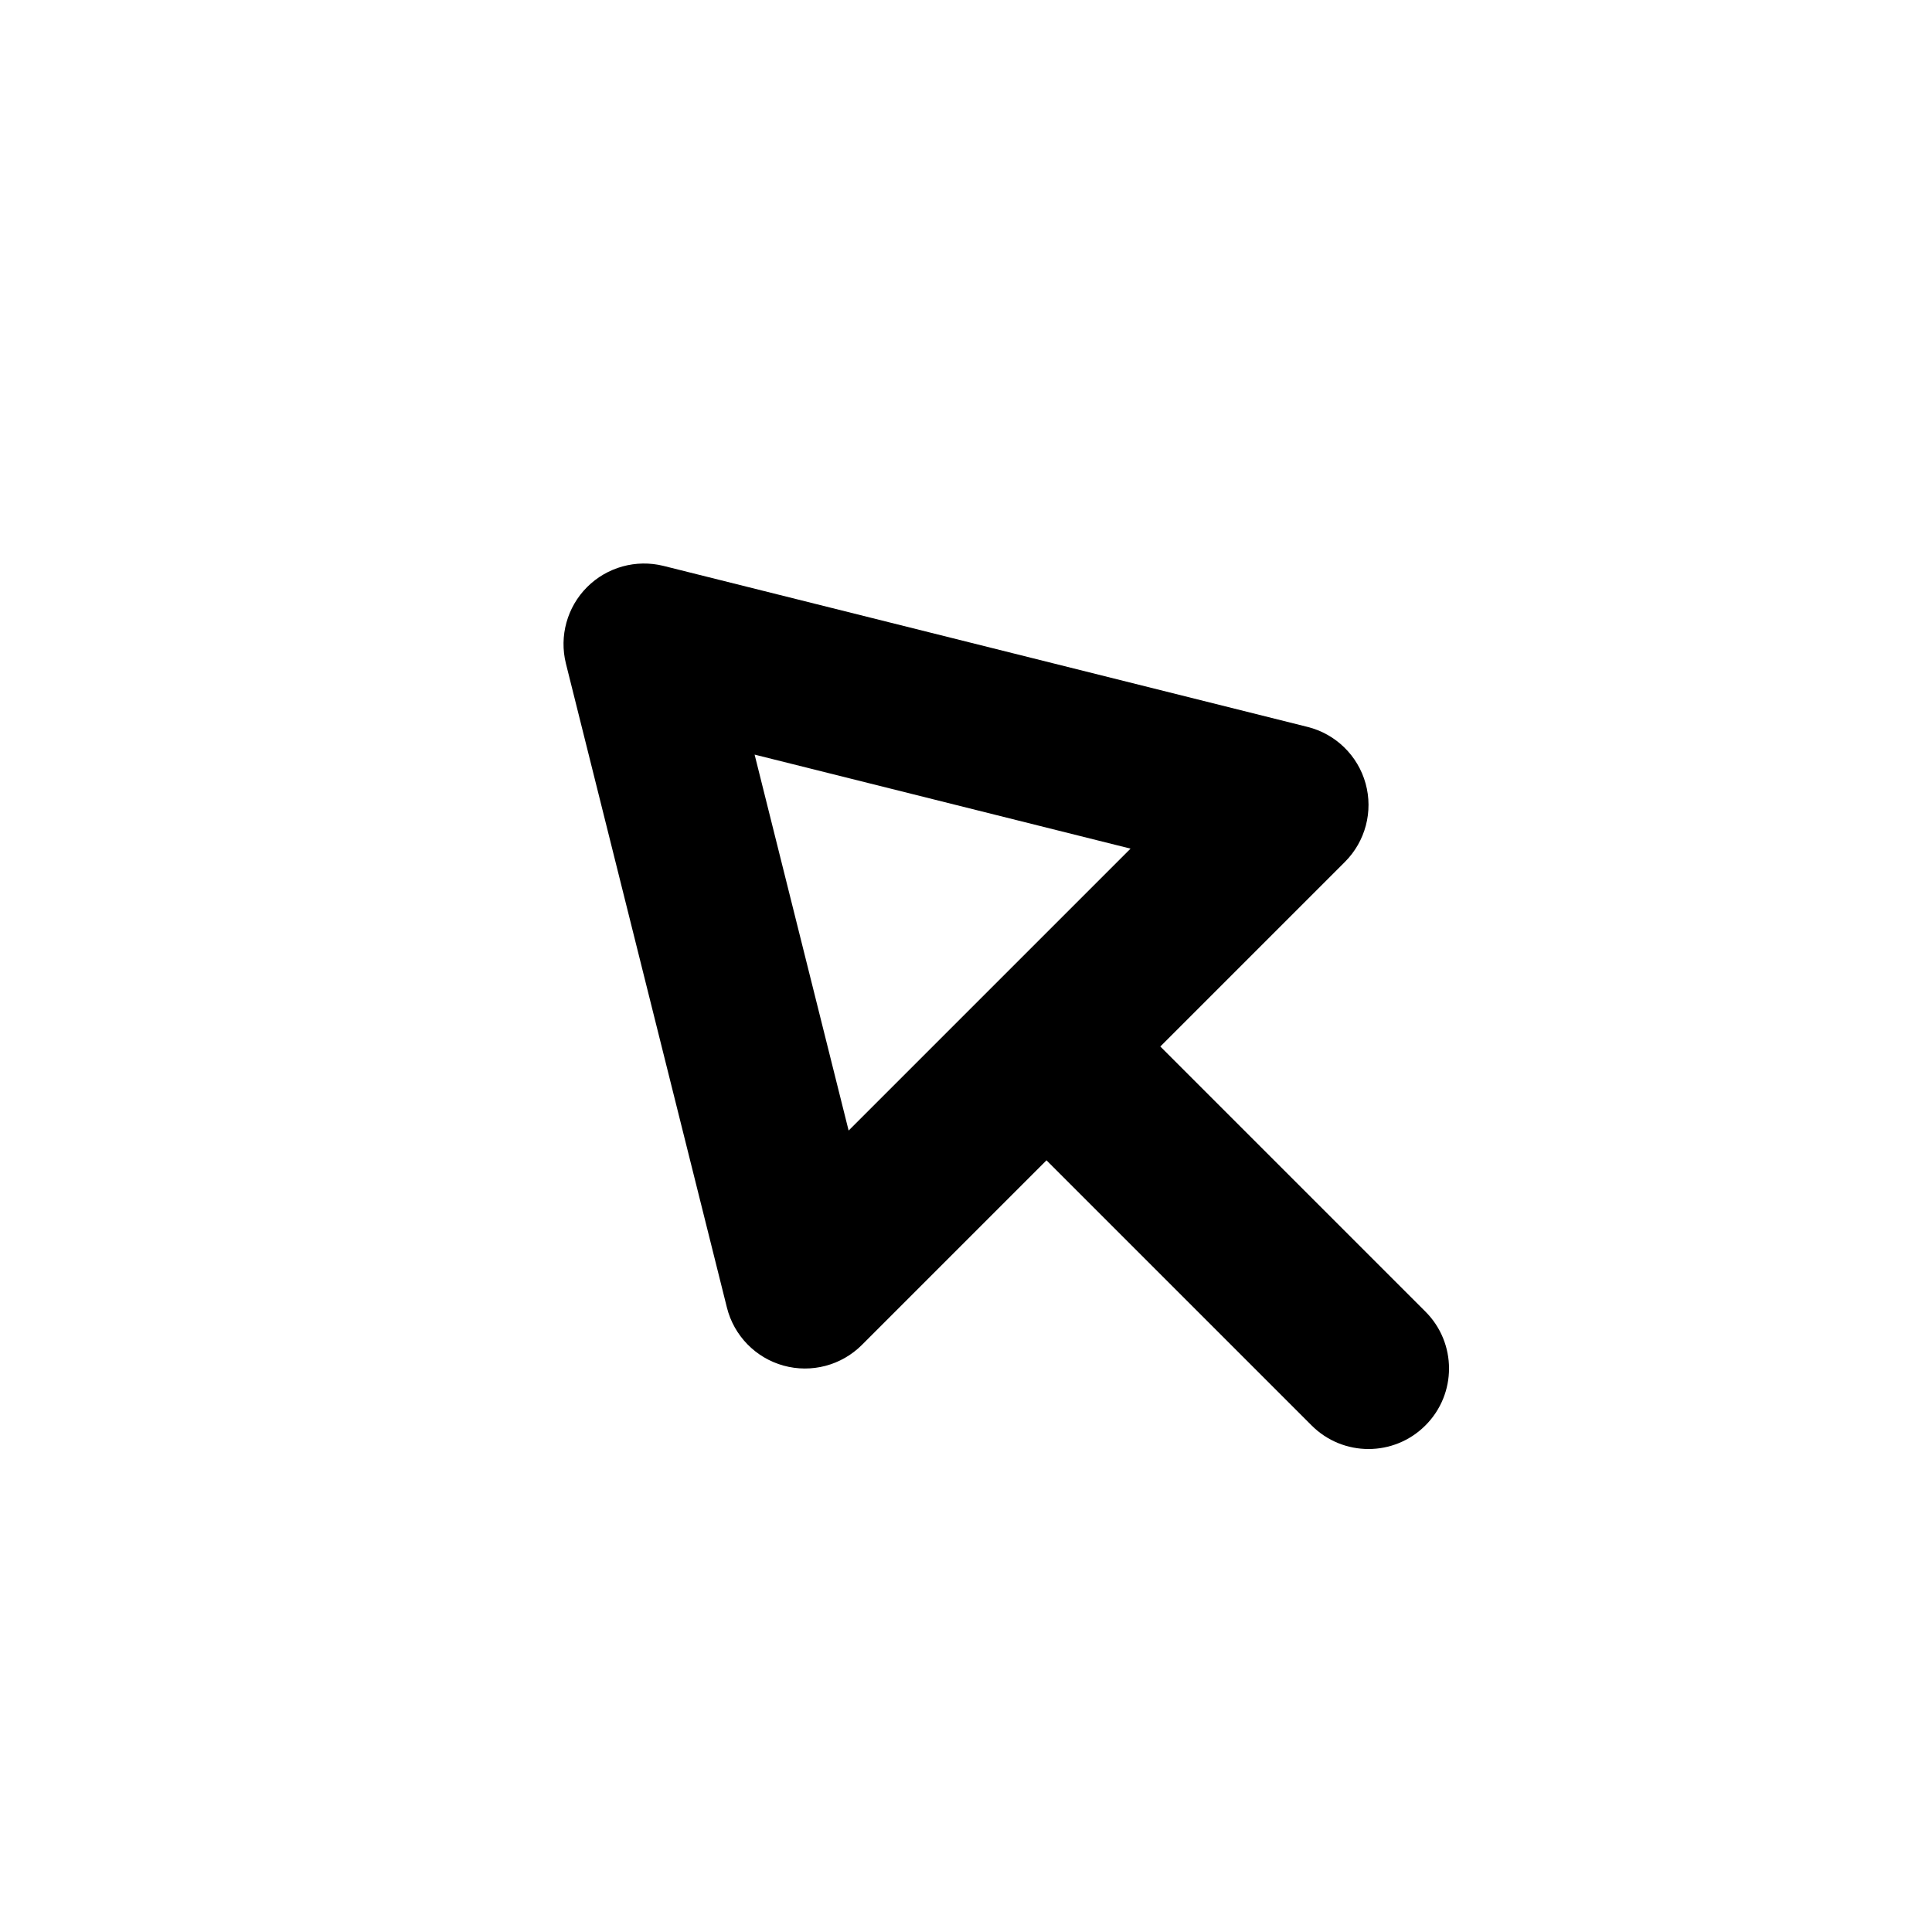
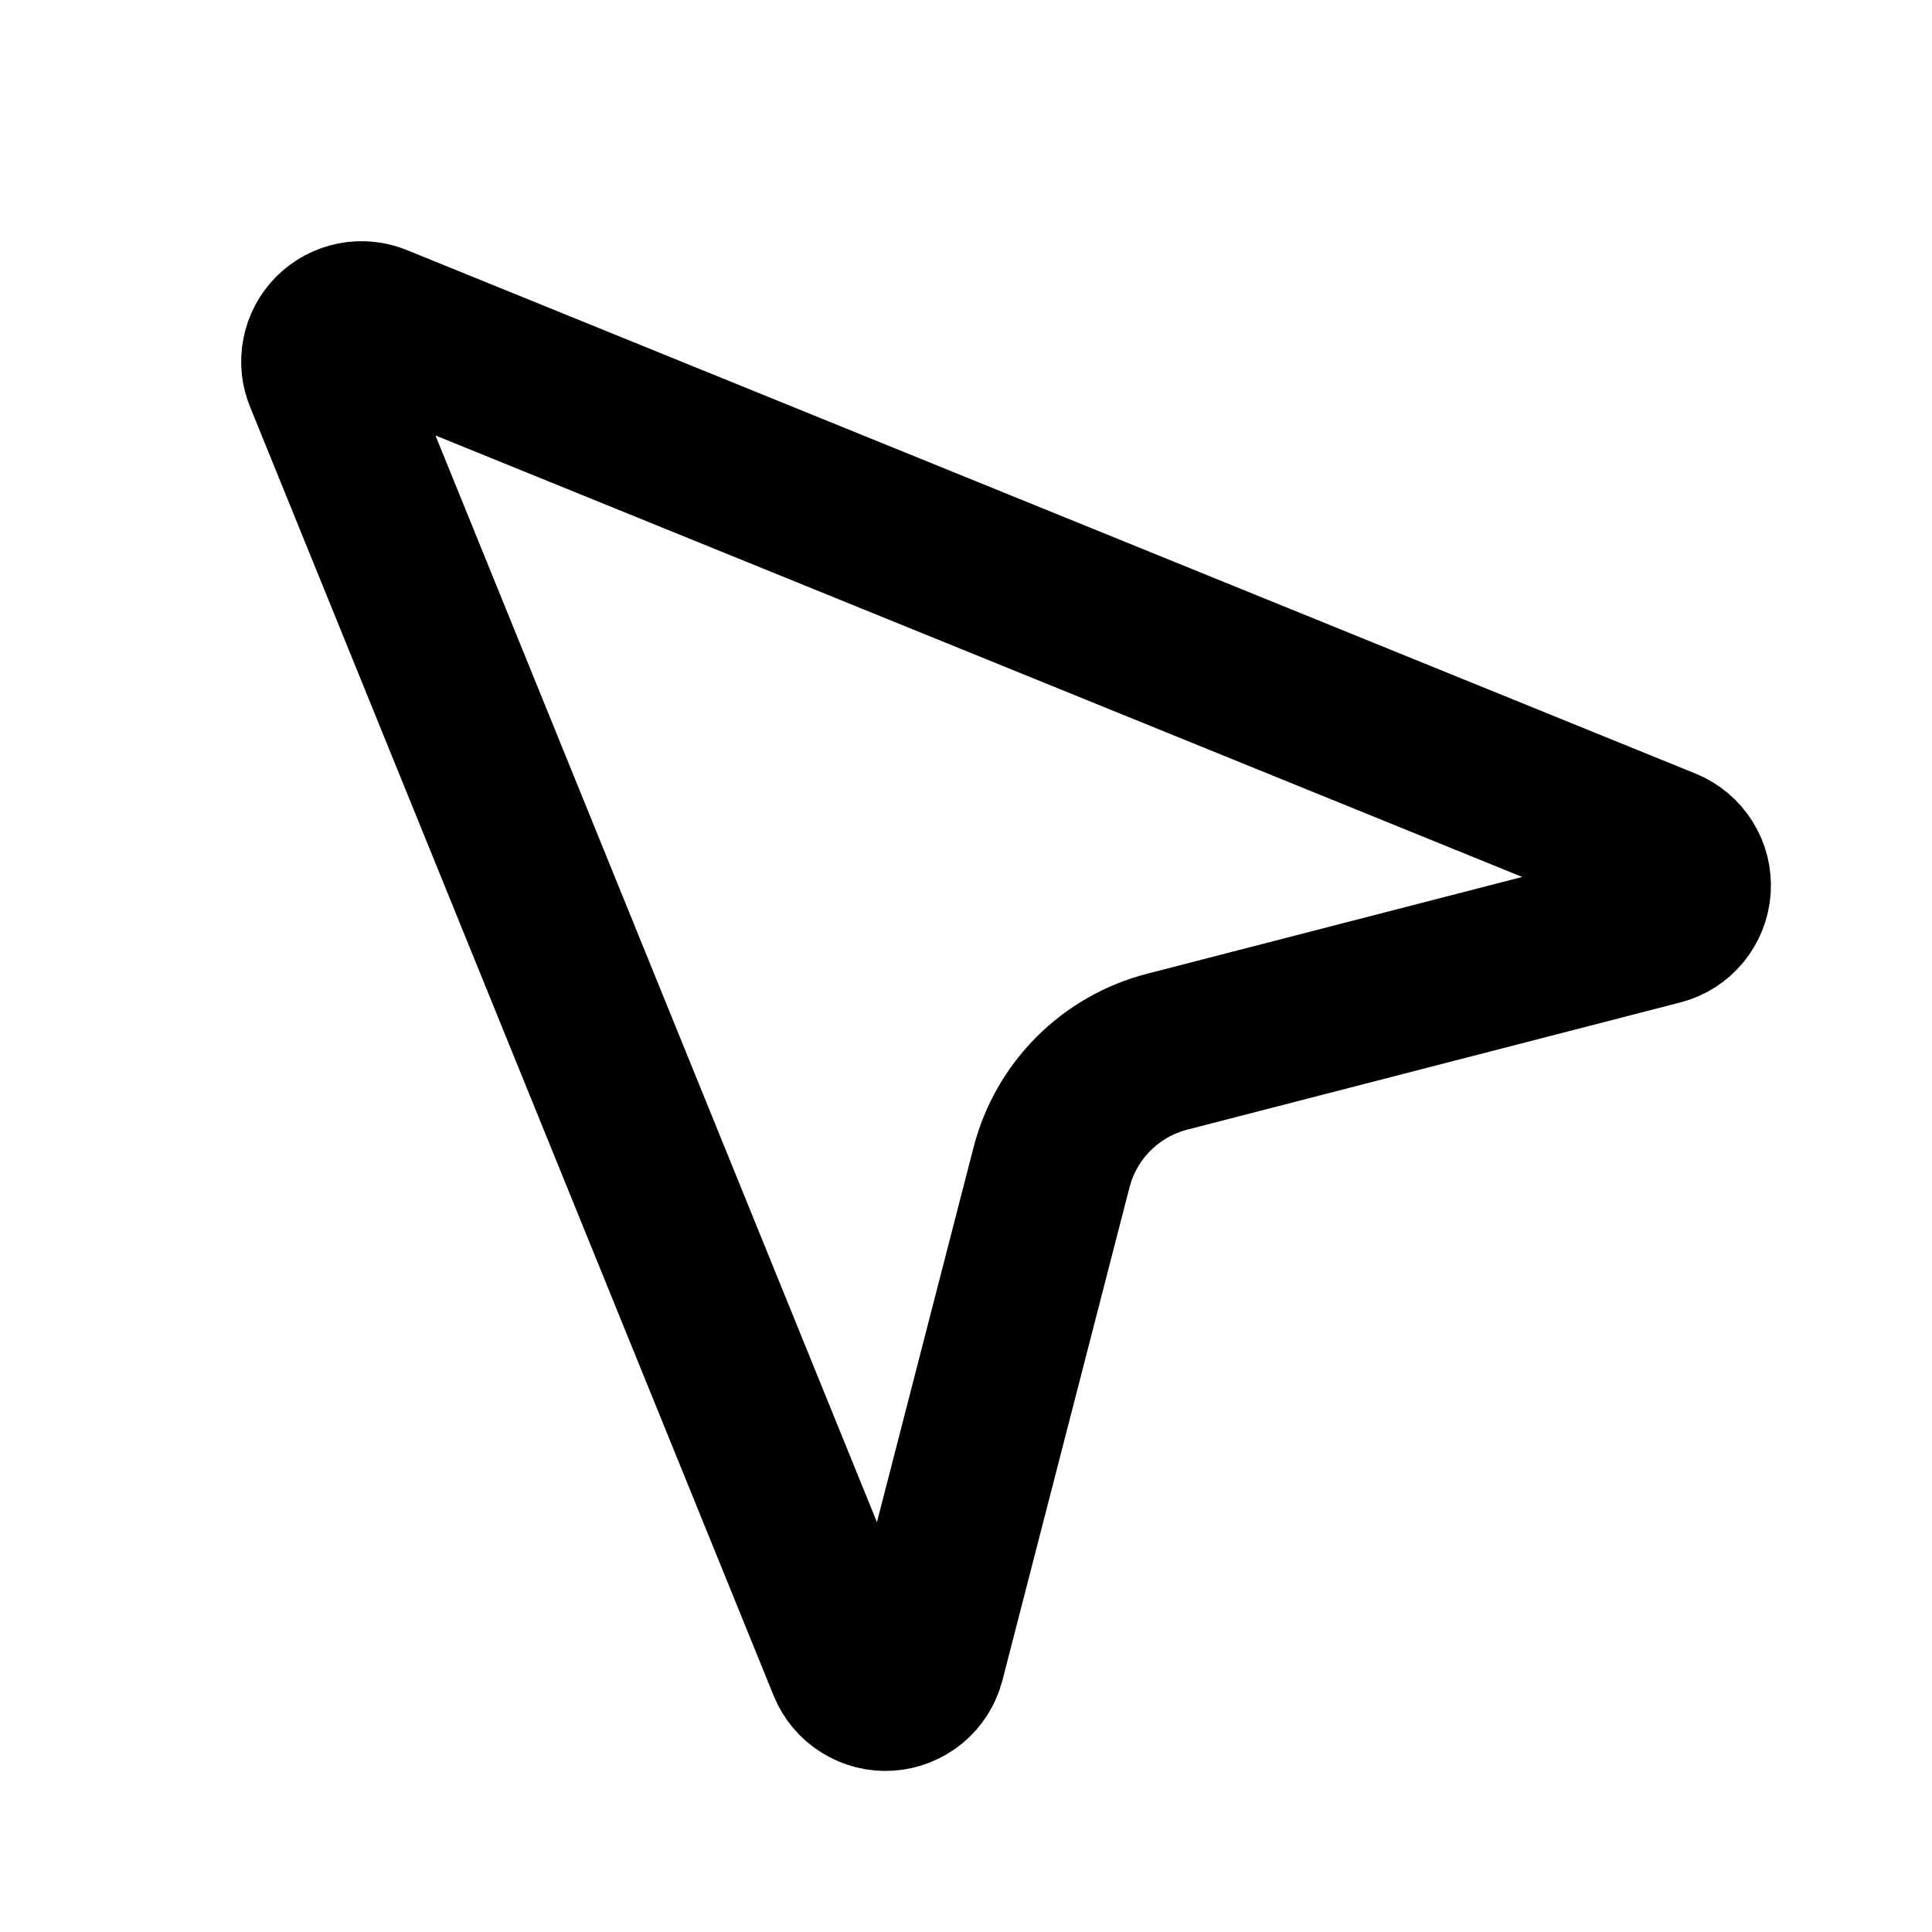
<svg xmlns="http://www.w3.org/2000/svg" width="24" height="24" viewBox="0 0 24 24" fill="none">
-   <path fill-rule="evenodd" clip-rule="evenodd" d="M8.243 7.03C7.902 6.945 7.541 7.045 7.293 7.293C7.045 7.541 6.945 7.902 7.03 8.243L9.03 16.243C9.117 16.592 9.386 16.868 9.733 16.964C10.08 17.06 10.452 16.962 10.707 16.707L13 14.414L16.293 17.707C16.683 18.098 17.317 18.098 17.707 17.707C18.098 17.317 18.098 16.683 17.707 16.293L14.414 13L16.707 10.707C16.962 10.452 17.06 10.08 16.964 9.733C16.868 9.386 16.592 9.117 16.243 9.03L8.243 7.03ZM10.542 14.044L9.374 9.374L14.044 10.542L10.542 14.044Z" fill="currentColor" />
+   <path d="M4.037 4.688C3.997 4.597 3.986 4.496 4.005 4.399C4.023 4.301 4.071 4.211 4.141 4.141C4.211 4.071 4.301 4.024 4.398 4.005C4.496 3.986 4.597 3.998 4.688 4.037L20.688 10.537C20.785 10.577 20.867 10.646 20.923 10.735C20.979 10.824 21.005 10.928 20.998 11.033C20.991 11.138 20.951 11.238 20.884 11.319C20.817 11.4 20.727 11.458 20.625 11.484L14.501 13.064C14.155 13.153 13.839 13.333 13.586 13.585C13.333 13.838 13.153 14.153 13.063 14.499L11.484 20.625C11.457 20.727 11.4 20.817 11.319 20.884C11.238 20.951 11.138 20.991 11.033 20.998C10.928 21.005 10.824 20.979 10.735 20.923C10.646 20.868 10.576 20.785 10.537 20.688L4.037 4.688Z" stroke="currentColor" stroke-width="2" stroke-linecap="round" stroke-linejoin="round" />
</svg>
